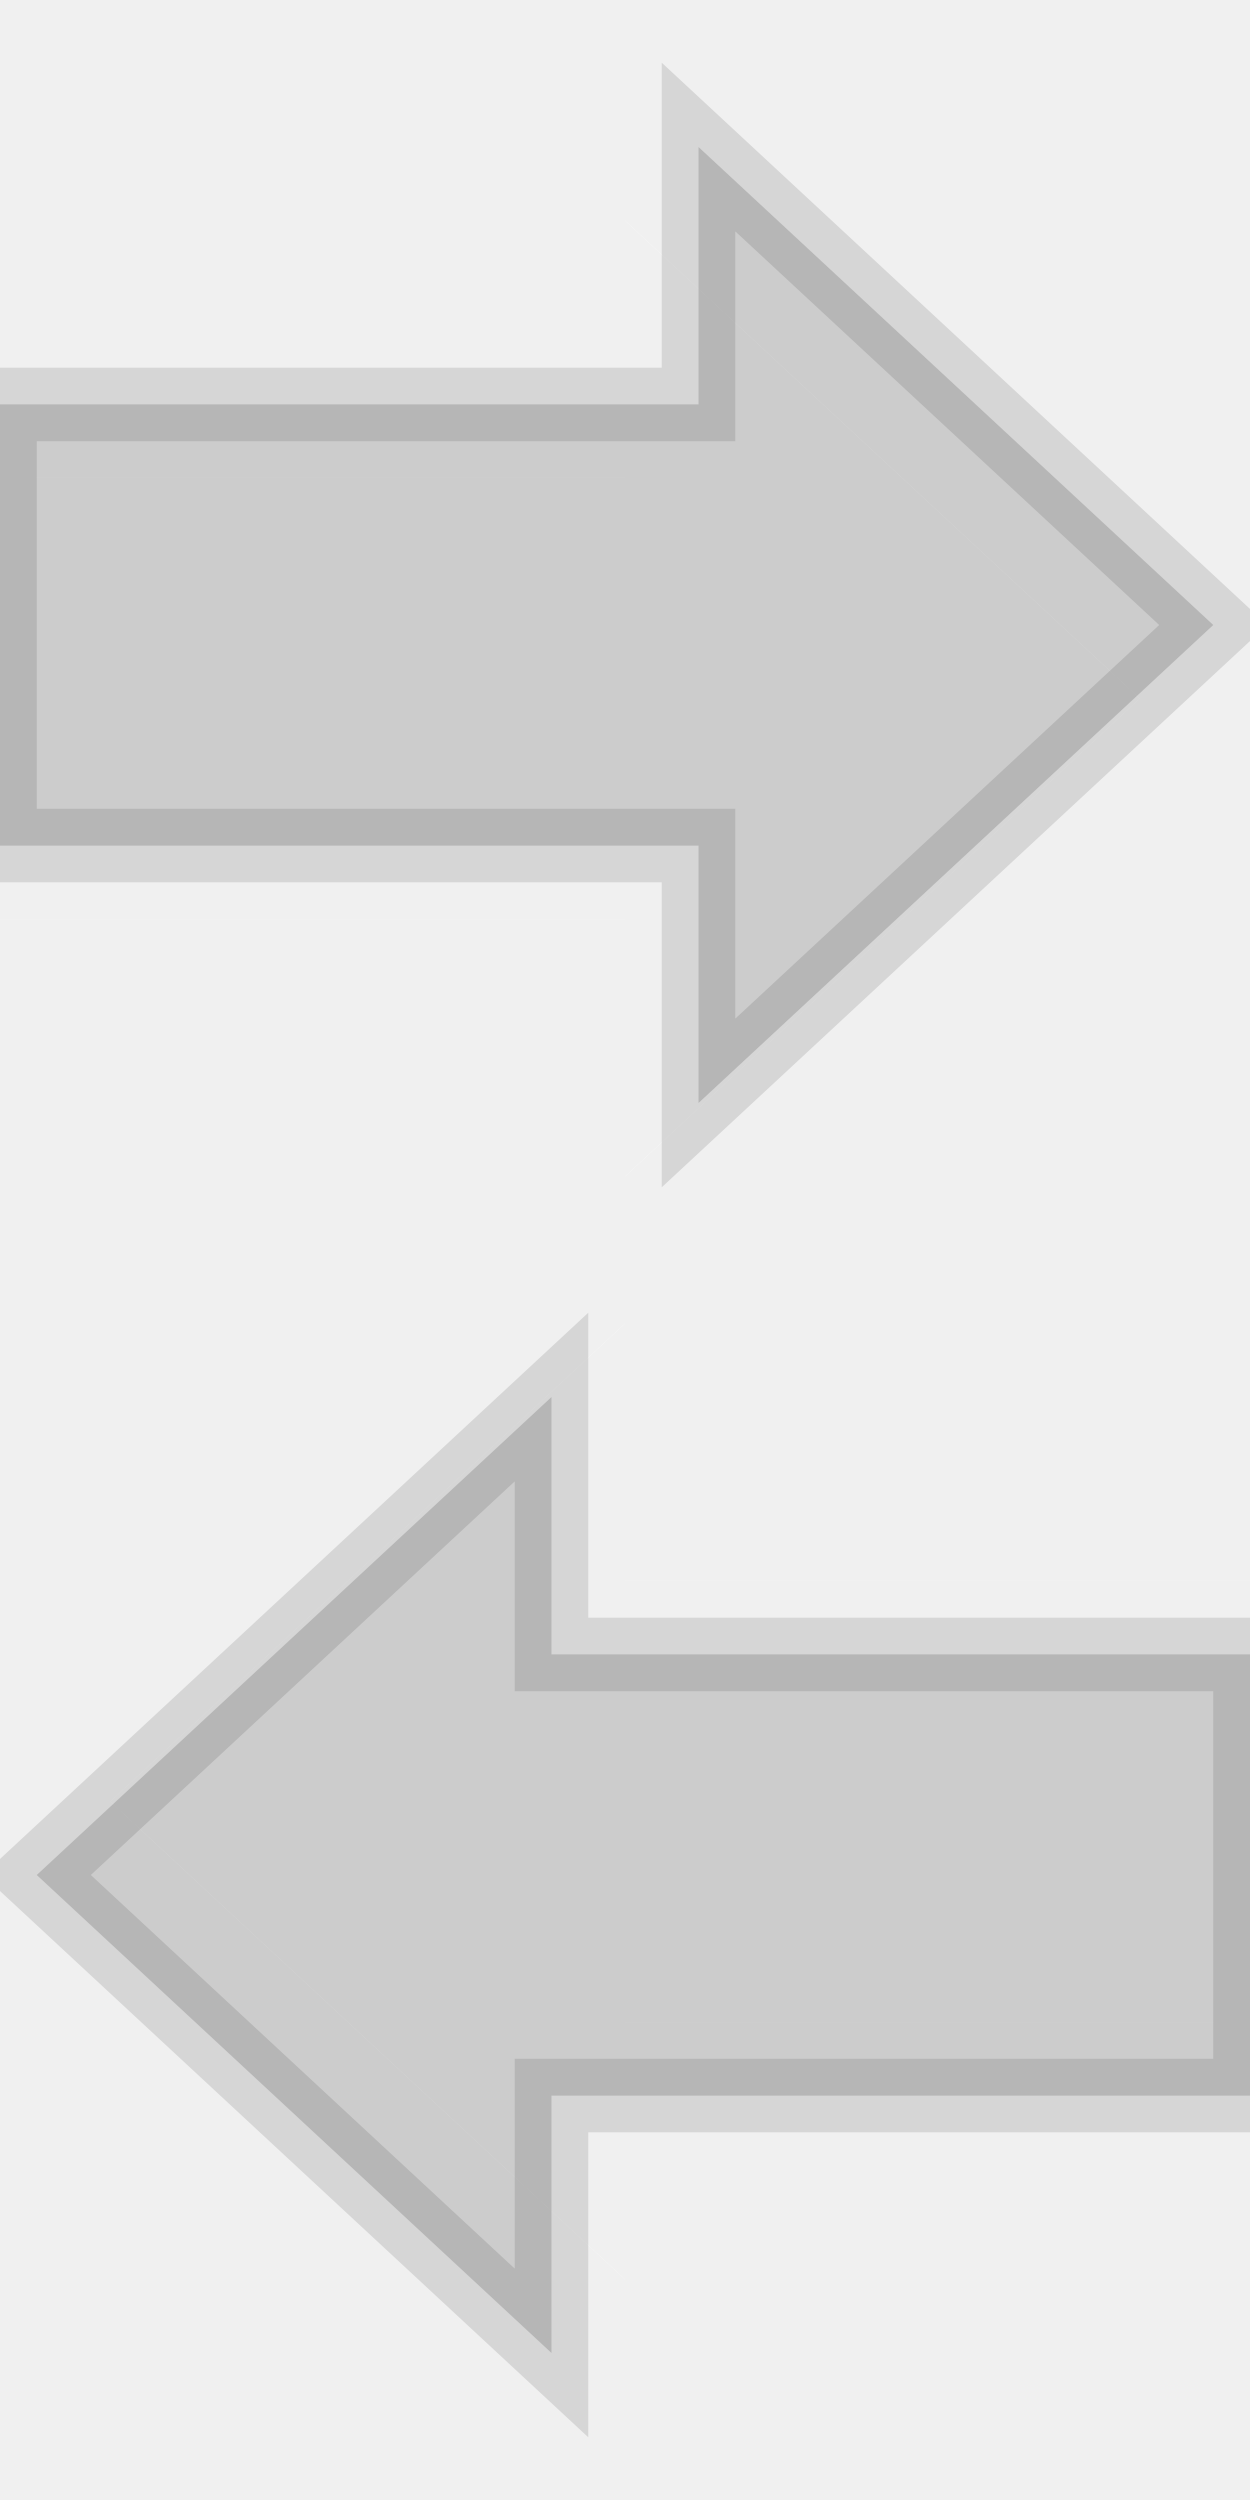
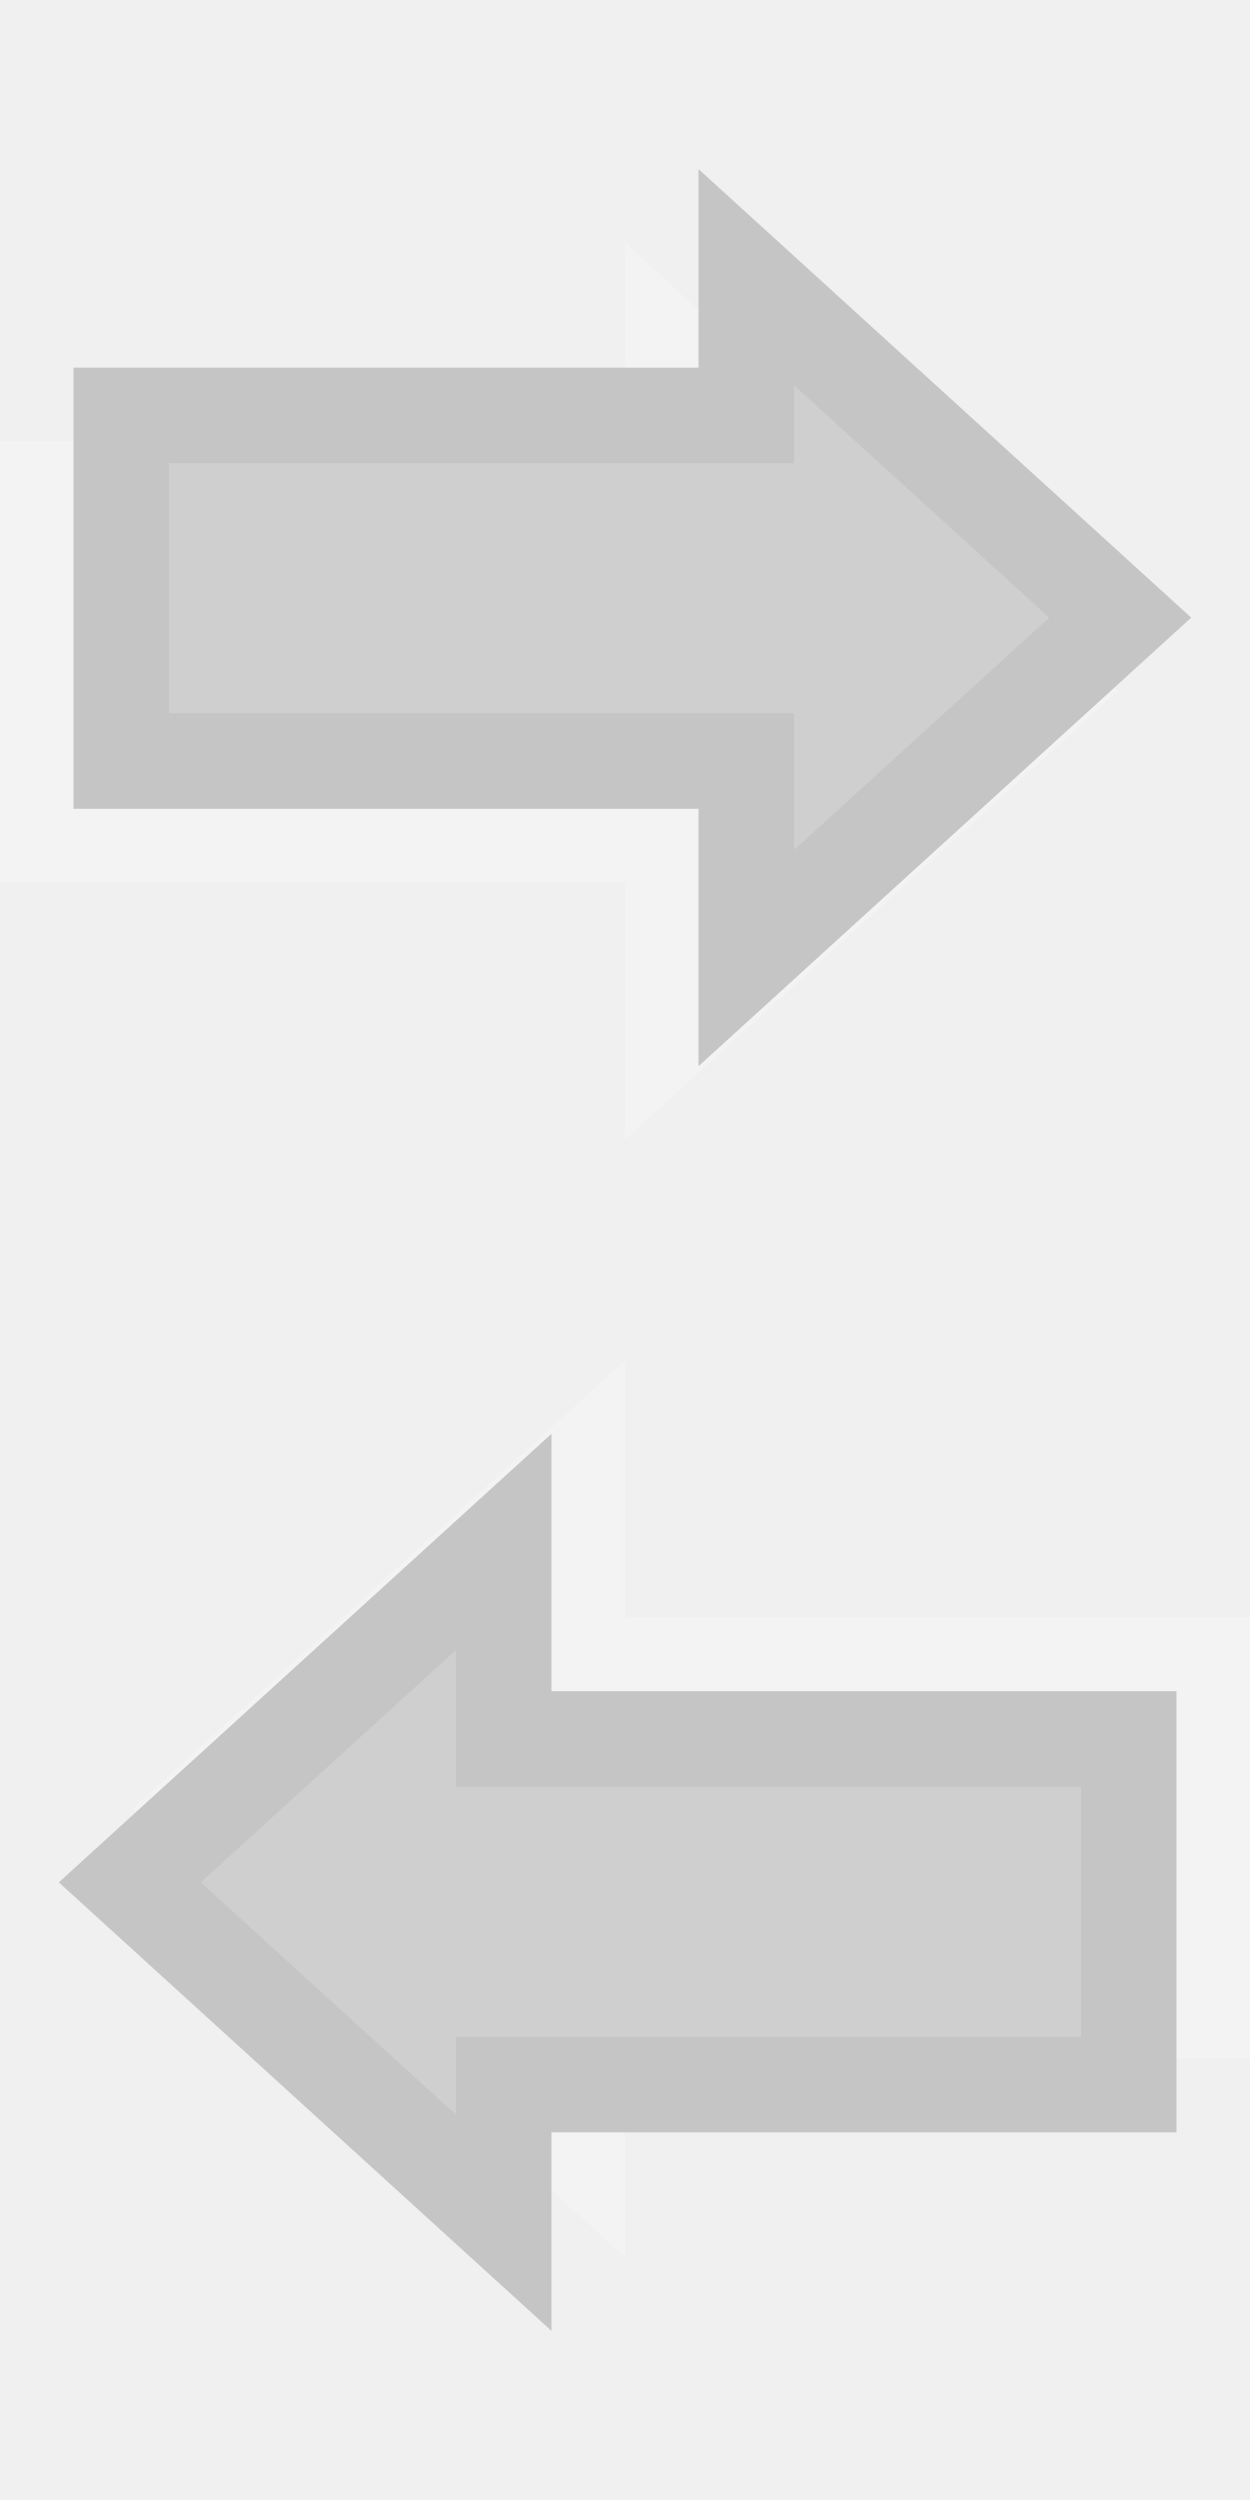
<svg xmlns="http://www.w3.org/2000/svg" width="17" height="34" viewBox="0 0 17 34">
  <defs>
-     <mask id="cut" maskUnits="userSpaceOnUse" x="-1" y="0" width="19" height="17">
-       <rect x="-1" y="0" width="19" height="17" fill="#ffffff" />
-       <path d="M0,5.5 H9.5 V2 L16.5,8.5 L9.5,15 V11.5 H0 Z" fill="#000000" />
+     <path id="io-arrow" d="M1,5 L9.5,5 L9.5,2.3 L16.2,8.4 L9.5,14.5 L9.5,11 L1,11 Z" />
+     <mask id="io-out">
+       <rect x="-3" y="-3" width="24" height="24" fill="#ffffff" />
+       <use href="#io-arrow" fill="#000000" />
+     </mask>
+     <mask id="io-in">
+       <use href="#io-arrow" fill="#ffffff" />
    </mask>
  </defs>
  <g>
-     <path d="M0,5.5 H9.5 V2 L16.5,8.5 L9.5,15 V11.5 H0 Z" fill="#ffffff" fill-opacity="0.72" transform="translate(-1,1)" mask="url(#cut)" />
-     <path d="M0,5.5 H9.5 V2 L16.5,8.5 L9.5,15 V11.5 H0 Z" fill="#000000" fill-opacity="0.15" stroke="#000000" stroke-opacity="0.11" stroke-width="1" />
+     <g mask="url(#io-out)">
+       <use href="#io-arrow" fill="#ffffff" fill-opacity="0.18" transform="translate(-1,1)" />
+     </g>
+     <use href="#io-arrow" fill="#000000" fill-opacity="0.14" />
+     <use href="#io-arrow" fill="none" stroke="#000000" stroke-opacity="0.05" stroke-width="2.6" mask="url(#io-in)" />
  </g>
  <g transform="translate(17,34) rotate(180)">
-     <path d="M0,5.5 H9.5 V2 L16.5,8.5 L9.5,15 V11.5 H0 Z" fill="#ffffff" fill-opacity="0.72" transform="translate(-1,1)" mask="url(#cut)" />
-     <path d="M0,5.5 H9.5 V2 L16.5,8.5 L9.5,15 V11.5 H0 Z" fill="#000000" fill-opacity="0.15" stroke="#000000" stroke-opacity="0.11" stroke-width="1" />
+     <g mask="url(#io-out)">
+       <use href="#io-arrow" fill="#ffffff" fill-opacity="0.18" transform="translate(-1,1)" />
+     </g>
+     <use href="#io-arrow" fill="#000000" fill-opacity="0.14" />
+     <use href="#io-arrow" fill="none" stroke="#000000" stroke-opacity="0.05" stroke-width="2.6" mask="url(#io-in)" />
  </g>
</svg>
